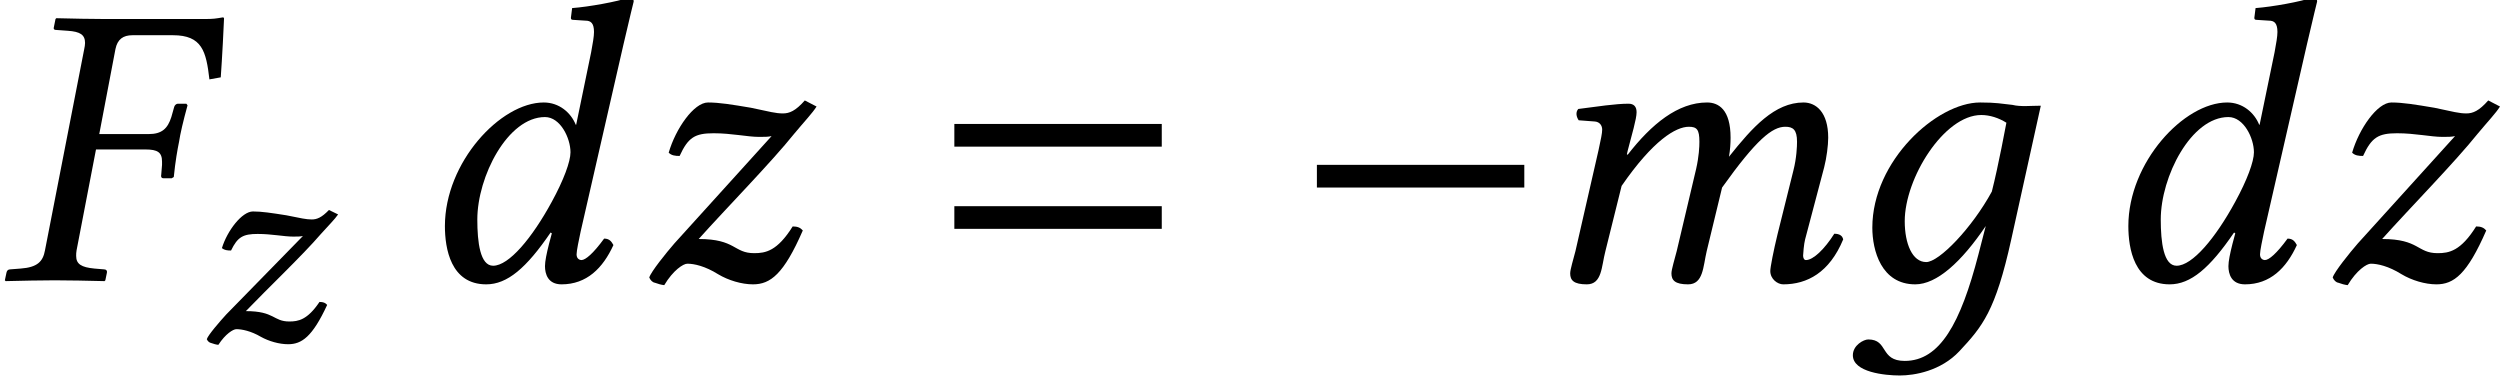
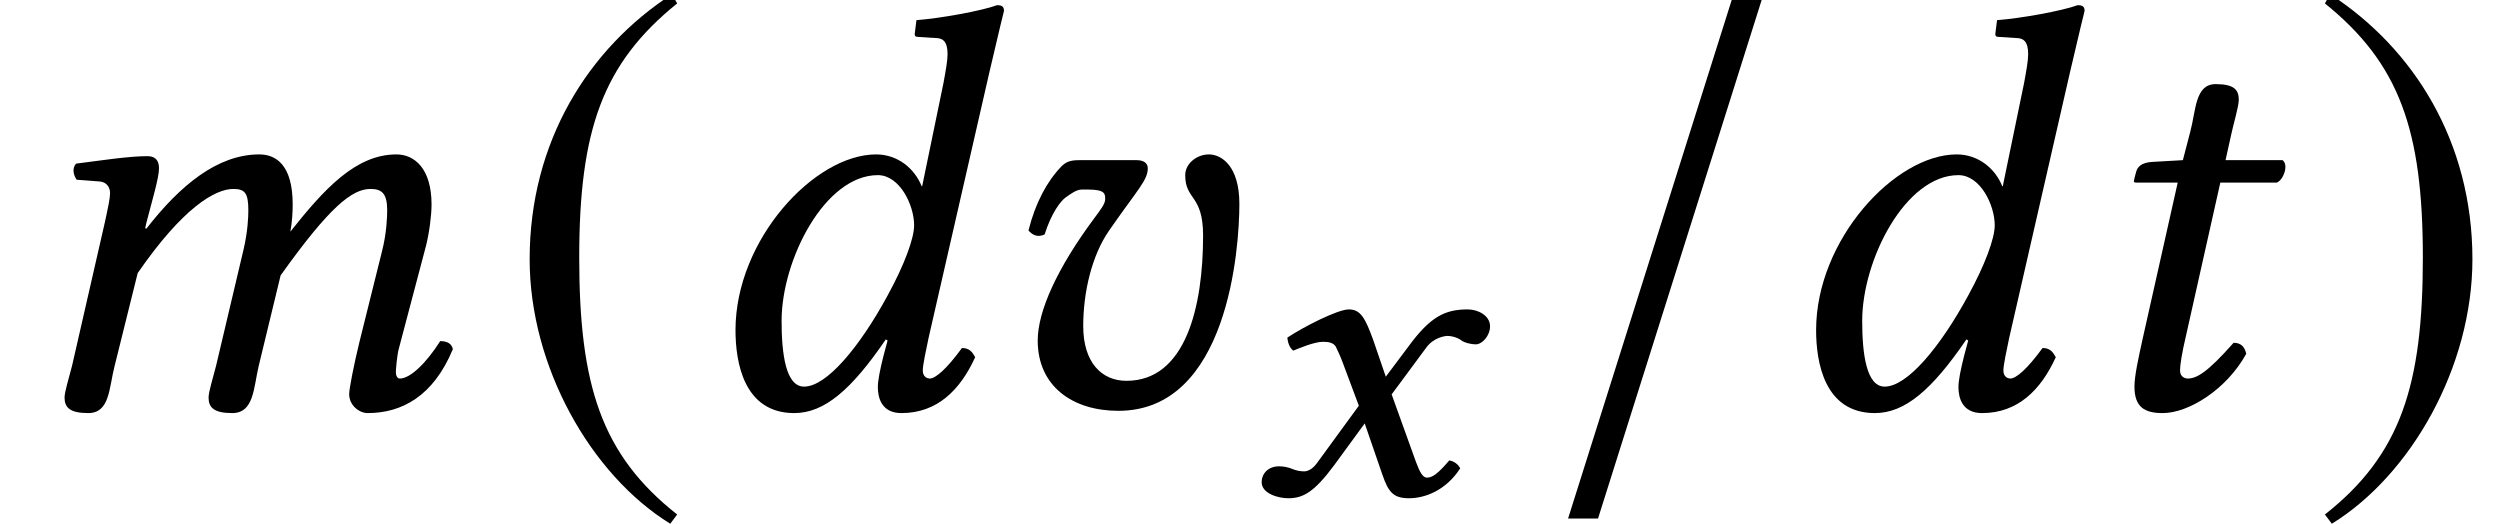
- <svg xmlns="http://www.w3.org/2000/svg" xmlns:xlink="http://www.w3.org/1999/xlink" version="1.1" width="61.254pt" height="9.201pt" viewBox="0 -6.868 61.254 9.201">
+ <svg xmlns="http://www.w3.org/2000/svg" xmlns:xlink="http://www.w3.org/1999/xlink" version="1.1" width="43.066pt" height="9.022pt" viewBox="-.628 -7.017 43.066 9.022">
  <defs>
-     <path id="g5-0" d="M5.697-2.273V-2.829H.615V-2.273H5.697Z" />
-     <path id="g3-61" d="M5.479-3.275V-3.831H.397V-3.275H5.479ZM5.479-1.261V-1.816H.397V-1.261H5.479Z" />
-     <path id="g8-73" d="M3.413-3.217C3.232-3.029 3.116-2.985 2.992-2.985C2.855-2.985 2.732-3.014 2.369-3.087C2-3.145 1.768-3.181 1.551-3.181C1.282-3.181 .92-2.71 .79-2.282C.855-2.232 .92-2.224 1.014-2.224C1.174-2.558 1.311-2.63 1.666-2.63C2.014-2.63 2.311-2.565 2.536-2.565C2.645-2.565 2.703-2.565 2.775-2.579L.898-.659C.746-.493 .449-.152 .42-.051C.442 0 .485 .036 .529 .043C.594 .065 .638 .08 .703 .087C.877-.181 1.065-.297 1.145-.297C1.275-.297 1.5-.254 1.746-.109C1.942 0 2.195 .072 2.413 .072C2.746 .072 3.007-.109 3.369-.891C3.326-.942 3.275-.964 3.181-.964C2.884-.522 2.659-.485 2.442-.485C2.043-.485 2.087-.739 1.377-.739C1.92-1.304 2.775-2.116 3.21-2.623C3.405-2.84 3.558-2.992 3.637-3.108L3.413-3.217Z" />
-     <path id="g12-27" d="M3.563-3.206C3.861-3.206 3.97-3.136 3.97-2.908V-2.829L3.95-2.581C3.94-2.551 3.95-2.501 4-2.501H4.208L4.258-2.531C4.298-2.928 4.347-3.196 4.387-3.394C4.417-3.593 4.486-3.891 4.595-4.288L4.566-4.327H4.357C4.318-4.327 4.278-4.288 4.268-4.248L4.198-4C4.109-3.722 3.97-3.583 3.643-3.583H2.432L2.829-5.667C2.878-5.906 3.017-6.005 3.246-6.005H4.238C4.953-6.005 5.052-5.608 5.131-4.923L5.409-4.973C5.439-5.38 5.489-6.332 5.489-6.412C5.489-6.432 5.479-6.442 5.459-6.442C5.28-6.412 5.231-6.402 5.002-6.402H2.581C2.213-6.402 1.826-6.412 1.38-6.422L1.36-6.402L1.32-6.203C1.31-6.174 1.31-6.134 1.38-6.134L1.658-6.114C1.965-6.094 2.084-6.015 2.084-5.816C2.084-5.767 2.074-5.717 2.064-5.667L1.102-.734C1.052-.457 .913-.318 .506-.288L.248-.268C.199-.268 .169-.238 .159-.189L.119 0L.139 .02C.586 .01 .973 0 1.34 0C1.727 0 2.114 .01 2.561 .02L2.581 0L2.62-.189C2.63-.238 2.6-.268 2.551-.268L2.313-.288C1.995-.318 1.866-.397 1.866-.596C1.866-.635 1.866-.685 1.876-.734L2.352-3.206H3.563Z" />
-     <path id="g12-51" d="M3.424-1.926C2.938-1.032 2.372-.357 1.985-.357C1.667-.357 1.598-.933 1.598-1.489C1.598-2.541 2.342-4 3.256-4C3.633-4 3.881-3.484 3.881-3.136C3.881-2.908 3.712-2.452 3.424-1.926ZM3.424-1.151L3.355-.893C3.295-.655 3.256-.466 3.256-.347C3.256-.159 3.325 .099 3.662 .099C4.278 .099 4.675-.298 4.933-.864C4.883-.953 4.834-1.022 4.705-1.022C4.437-.655 4.248-.496 4.149-.496C4.119-.496 4.03-.516 4.03-.635C4.03-.725 4.089-1.002 4.129-1.191L5.181-5.787C5.33-6.432 5.429-6.829 5.429-6.829C5.429-6.898 5.399-6.928 5.31-6.928C5.042-6.829 4.327-6.7 3.921-6.67L3.891-6.432C3.891-6.402 3.901-6.382 3.94-6.382L4.248-6.362C4.377-6.362 4.457-6.303 4.457-6.084C4.457-5.975 4.427-5.806 4.387-5.588L4.02-3.811H4.01C3.891-4.109 3.603-4.357 3.226-4.357C2.164-4.357 .804-2.888 .804-1.33C.804-.784 .943 .099 1.816 .099C2.332 .099 2.799-.298 3.394-1.171L3.424-1.151Z" />
-     <path id="g12-54" d="M3.464-.635C3.027 1.052 2.521 1.975 1.658 1.975C1.042 1.975 1.261 1.449 .764 1.449C.655 1.449 .387 1.588 .387 1.836C.387 2.253 1.171 2.332 1.538 2.332C1.896 2.332 2.541 2.223 2.997 1.737C3.563 1.131 3.881 .754 4.268-1.002L4.992-4.278C4.754-4.278 4.496-4.248 4.298-4.298C4.03-4.327 3.901-4.357 3.504-4.357C2.442-4.357 .864-2.928 .864-1.29C.864-.734 1.082 .099 1.916 .099C2.442 .099 3.047-.447 3.643-1.33L3.464-.635ZM3.792-2.174C3.305-1.28 2.501-.447 2.184-.447C1.846-.447 1.658-.893 1.658-1.449C1.658-2.501 2.62-4.05 3.533-4.05C3.742-4.05 3.96-3.98 4.149-3.861C4.149-3.861 3.95-2.789 3.792-2.174Z" />
-     <path id="g12-60" d="M1.806-3.186L1.241-.715C1.191-.516 1.112-.268 1.112-.169C1.112 0 1.201 .099 1.519 .099C1.896 .099 1.876-.337 1.975-.715L2.372-2.313C3.146-3.434 3.702-3.762 4.02-3.762C4.218-3.762 4.278-3.692 4.278-3.394C4.278-3.275 4.268-3.037 4.198-2.729L3.722-.715C3.672-.516 3.593-.268 3.593-.169C3.593 0 3.682 .099 4 .099C4.377 .099 4.367-.337 4.457-.715L4.834-2.273C5.677-3.454 6.064-3.762 6.382-3.762C6.571-3.762 6.67-3.692 6.67-3.394C6.67-3.285 6.66-2.997 6.581-2.69L6.193-1.131C6.094-.725 6.015-.318 6.015-.228C6.015-.03 6.193 .099 6.332 .099C6.918 .099 7.464-.189 7.801-1.002C7.782-1.092 7.712-1.141 7.583-1.141C7.345-.764 7.067-.496 6.888-.496C6.839-.496 6.819-.556 6.819-.605C6.819-.645 6.839-.893 6.868-1.002L7.335-2.769C7.394-2.997 7.434-3.305 7.434-3.494C7.434-4.119 7.136-4.357 6.829-4.357C6.124-4.357 5.578-3.752 5.002-3.027C5.032-3.186 5.042-3.365 5.042-3.494C5.042-4.189 4.744-4.357 4.466-4.357C3.752-4.357 3.107-3.831 2.521-3.077L2.501-3.087L2.521-3.176C2.62-3.563 2.739-3.95 2.739-4.119C2.739-4.258 2.67-4.327 2.541-4.327C2.223-4.327 1.777-4.258 1.31-4.198C1.241-4.119 1.261-4.01 1.32-3.921L1.717-3.891C1.836-3.881 1.896-3.792 1.896-3.692C1.896-3.603 1.866-3.464 1.806-3.186Z" />
-     <path id="g12-73" d="M4.347-4.407C4.119-4.149 3.97-4.089 3.811-4.089C3.633-4.089 3.494-4.129 3.027-4.228C2.551-4.308 2.253-4.357 1.975-4.357C1.628-4.357 1.181-3.712 1.012-3.127C1.082-3.057 1.171-3.047 1.28-3.047C1.489-3.504 1.658-3.603 2.114-3.603C2.561-3.603 2.938-3.514 3.226-3.514C3.365-3.514 3.444-3.514 3.533-3.533L1.151-.903C.953-.675 .576-.208 .536-.069C.566 0 .615 .05 .675 .06C.754 .089 .824 .109 .903 .119C1.122-.248 1.37-.407 1.469-.407C1.638-.407 1.906-.347 2.223-.149C2.471 0 2.799 .099 3.077 .099C3.504 .099 3.831-.149 4.298-1.221C4.238-1.29 4.169-1.32 4.05-1.32C3.672-.715 3.385-.665 3.107-.665C2.6-.665 2.66-1.012 1.747-1.012C2.442-1.787 3.533-2.898 4.089-3.593C4.337-3.891 4.536-4.099 4.635-4.258L4.347-4.407Z" />
+     <path id="g4-71" d="M1.674-2.239L1.942-1.522L1.217-.529C1.138-.42 1.051-.391 1-.391C.935-.391 .855-.406 .79-.435C.717-.464 .645-.478 .565-.478C.391-.478 .268-.362 .268-.203C.268-.014 .543 .072 .725 .072C.985 .072 1.174-.036 1.514-.493L2.043-1.217L2.348-.333C2.449-.043 2.529 .072 2.804 .072C3.087 .072 3.442-.065 3.688-.442C3.659-.507 3.587-.565 3.5-.58C3.297-.341 3.203-.283 3.116-.283C3.043-.283 2.992-.377 2.927-.551L2.507-1.717L3.108-2.529C3.232-2.695 3.42-2.724 3.471-2.724C3.536-2.724 3.63-2.703 3.702-2.652C3.753-2.608 3.876-2.579 3.956-2.579C4.065-2.579 4.202-2.724 4.202-2.891C4.202-3.072 4-3.181 3.818-3.181C3.427-3.181 3.174-3.058 2.797-2.543L2.406-2.022L2.188-2.659C2.05-3.036 1.971-3.181 1.768-3.181C1.58-3.181 .993-2.884 .71-2.695C.717-2.616 .746-2.521 .812-2.471C.906-2.507 1.167-2.623 1.326-2.623C1.42-2.623 1.5-2.608 1.543-2.543C1.572-2.485 1.63-2.362 1.674-2.239Z" />
+     <path id="g1-157" d="M.615 1.916H1.131L3.95-7.017H3.434L.615 1.916Z" />
+     <path id="g1-185" d="M2.928-7.117C1.489-6.184 .476-4.576 .476-2.551C.476-.705 1.529 1.161 2.898 2.005L3.017 1.846C1.707 .814 1.33-.387 1.33-2.581C1.33-4.784 1.737-5.925 3.017-6.958L2.928-7.117Z" />
+     <path id="g1-186" d="M.377-7.117L.288-6.958C1.568-5.925 1.975-4.784 1.975-2.581C1.975-.387 1.598 .814 .288 1.846L.407 2.005C1.777 1.161 2.829-.705 2.829-2.551C2.829-4.576 1.816-6.184 .377-7.117Z" />
+     <path id="g8-51" d="M3.424-1.926C2.938-1.032 2.372-.357 1.985-.357C1.667-.357 1.598-.933 1.598-1.489C1.598-2.541 2.342-4 3.256-4C3.633-4 3.881-3.484 3.881-3.136C3.881-2.908 3.712-2.452 3.424-1.926ZM3.424-1.151L3.355-.893C3.295-.655 3.256-.466 3.256-.347C3.256-.159 3.325 .099 3.662 .099C4.278 .099 4.675-.298 4.933-.864C4.883-.953 4.834-1.022 4.705-1.022C4.437-.655 4.248-.496 4.149-.496C4.119-.496 4.03-.516 4.03-.635C4.03-.725 4.089-1.002 4.129-1.191L5.181-5.787C5.33-6.432 5.429-6.829 5.429-6.829C5.429-6.898 5.399-6.928 5.31-6.928C5.042-6.829 4.327-6.7 3.921-6.67L3.891-6.432C3.891-6.402 3.901-6.382 3.94-6.382L4.248-6.362C4.377-6.362 4.457-6.303 4.457-6.084C4.457-5.975 4.427-5.806 4.387-5.588L4.02-3.811H4.01C3.891-4.109 3.603-4.357 3.226-4.357C2.164-4.357 .804-2.888 .804-1.33C.804-.784 .943 .099 1.816 .099C2.332 .099 2.799-.298 3.394-1.171L3.424-1.151Z" />
+     <path id="g8-60" d="M1.806-3.186L1.241-.715C1.191-.516 1.112-.268 1.112-.169C1.112 0 1.201 .099 1.519 .099C1.896 .099 1.876-.337 1.975-.715L2.372-2.313C3.146-3.434 3.702-3.762 4.02-3.762C4.218-3.762 4.278-3.692 4.278-3.394C4.278-3.275 4.268-3.037 4.198-2.729L3.722-.715C3.672-.516 3.593-.268 3.593-.169C3.593 0 3.682 .099 4 .099C4.377 .099 4.367-.337 4.457-.715L4.834-2.273C5.677-3.454 6.064-3.762 6.382-3.762C6.571-3.762 6.67-3.692 6.67-3.394C6.67-3.285 6.66-2.997 6.581-2.69L6.193-1.131C6.094-.725 6.015-.318 6.015-.228C6.015-.03 6.193 .099 6.332 .099C6.918 .099 7.464-.189 7.801-1.002C7.782-1.092 7.712-1.141 7.583-1.141C7.345-.764 7.067-.496 6.888-.496C6.839-.496 6.819-.556 6.819-.605C6.819-.645 6.839-.893 6.868-1.002L7.335-2.769C7.394-2.997 7.434-3.305 7.434-3.494C7.434-4.119 7.136-4.357 6.829-4.357C6.124-4.357 5.578-3.752 5.002-3.027C5.032-3.186 5.042-3.365 5.042-3.494C5.042-4.189 4.744-4.357 4.466-4.357C3.752-4.357 3.107-3.831 2.521-3.077L2.501-3.087L2.521-3.176C2.62-3.563 2.739-3.95 2.739-4.119C2.739-4.258 2.67-4.327 2.541-4.327C2.223-4.327 1.777-4.258 1.31-4.198C1.241-4.119 1.261-4.01 1.32-3.921L1.717-3.891C1.836-3.881 1.896-3.792 1.896-3.692C1.896-3.603 1.866-3.464 1.806-3.186Z" />
+     <path id="g8-67" d="M1.846-4.258L1.32-4.228C1.131-4.218 1.062-4.139 1.042-4.059C1.032-4.03 1.002-3.911 1.002-3.891S1.032-3.871 1.062-3.871H1.757L1.151-1.171C1.082-.854 1.012-.546 1.012-.357C1.012 0 1.191 .099 1.499 .099C1.945 .099 2.6-.308 2.938-.923C2.908-1.052 2.839-1.112 2.72-1.112C2.263-.596 2.084-.496 1.926-.496C1.896-.496 1.797-.516 1.797-.635C1.797-.725 1.826-.923 1.906-1.261L2.491-3.871H3.464C3.583-3.921 3.672-4.179 3.563-4.258H2.581L2.68-4.705C2.72-4.893 2.809-5.181 2.809-5.3C2.809-5.469 2.729-5.568 2.412-5.568C2.055-5.568 2.074-5.122 1.975-4.754L1.846-4.258Z" />
+     <path id="g8-69" d="M3.484-2.958C3.484-1.737 3.186-.457 2.164-.457C1.727-.457 1.419-.784 1.419-1.399C1.419-1.985 1.568-2.62 1.866-3.047C2.362-3.762 2.531-3.911 2.531-4.119C2.531-4.198 2.471-4.258 2.342-4.258H1.35C1.191-4.258 1.122-4.228 1.042-4.149C.794-3.891 .596-3.524 .476-3.047C.536-2.978 .625-2.918 .754-2.978C.873-3.355 1.032-3.553 1.112-3.613C1.211-3.682 1.3-3.752 1.399-3.752H1.499C1.806-3.752 1.797-3.672 1.797-3.583C1.797-3.504 1.717-3.404 1.608-3.256C.973-2.402 .635-1.658 .635-1.151C.635-.367 1.231 .06 2.025 .06C3.911 .06 4.109-2.729 4.109-3.504C4.109-4.159 3.801-4.357 3.583-4.357C3.375-4.357 3.176-4.198 3.176-4C3.176-3.563 3.484-3.672 3.484-2.958Z" />
  </defs>
  <g id="page1">
-     <use x="0" y="0" xlink:href="#g12-27" />
-     <use x="4.647" y="1.494" xlink:href="#g8-73" />
-     <use x="10.097" y="0" xlink:href="#g12-51" />
-     <use x="15.372" y="0" xlink:href="#g12-73" />
-     <use x="22.986" y="0" xlink:href="#g3-61" />
-     <use x="31.651" y="0" xlink:href="#g5-0" />
-     <use x="37.36" y="0" xlink:href="#g12-60" />
-     <use x="45.011" y="0" xlink:href="#g12-54" />
-     <use x="51.344" y="0" xlink:href="#g12-51" />
-     <use x="56.619" y="0" xlink:href="#g12-73" />
+     <use x="-.628" y="0" xlink:href="#g8-60" />
+     <use x="8.02" y="0" xlink:href="#g1-185" />
+     <use x="11.238" y="0" xlink:href="#g8-51" />
+     <use x="16.613" y="0" xlink:href="#g8-69" />
+     <use x="20.838" y="1.494" xlink:href="#g4-71" />
+     <use x="25.769" y="0" xlink:href="#g1-157" />
+     <use x="29.853" y="0" xlink:href="#g8-51" />
+     <use x="35.129" y="0" xlink:href="#g8-67" />
+     <use x="39.134" y="0" xlink:href="#g1-186" />
  </g>
</svg>
